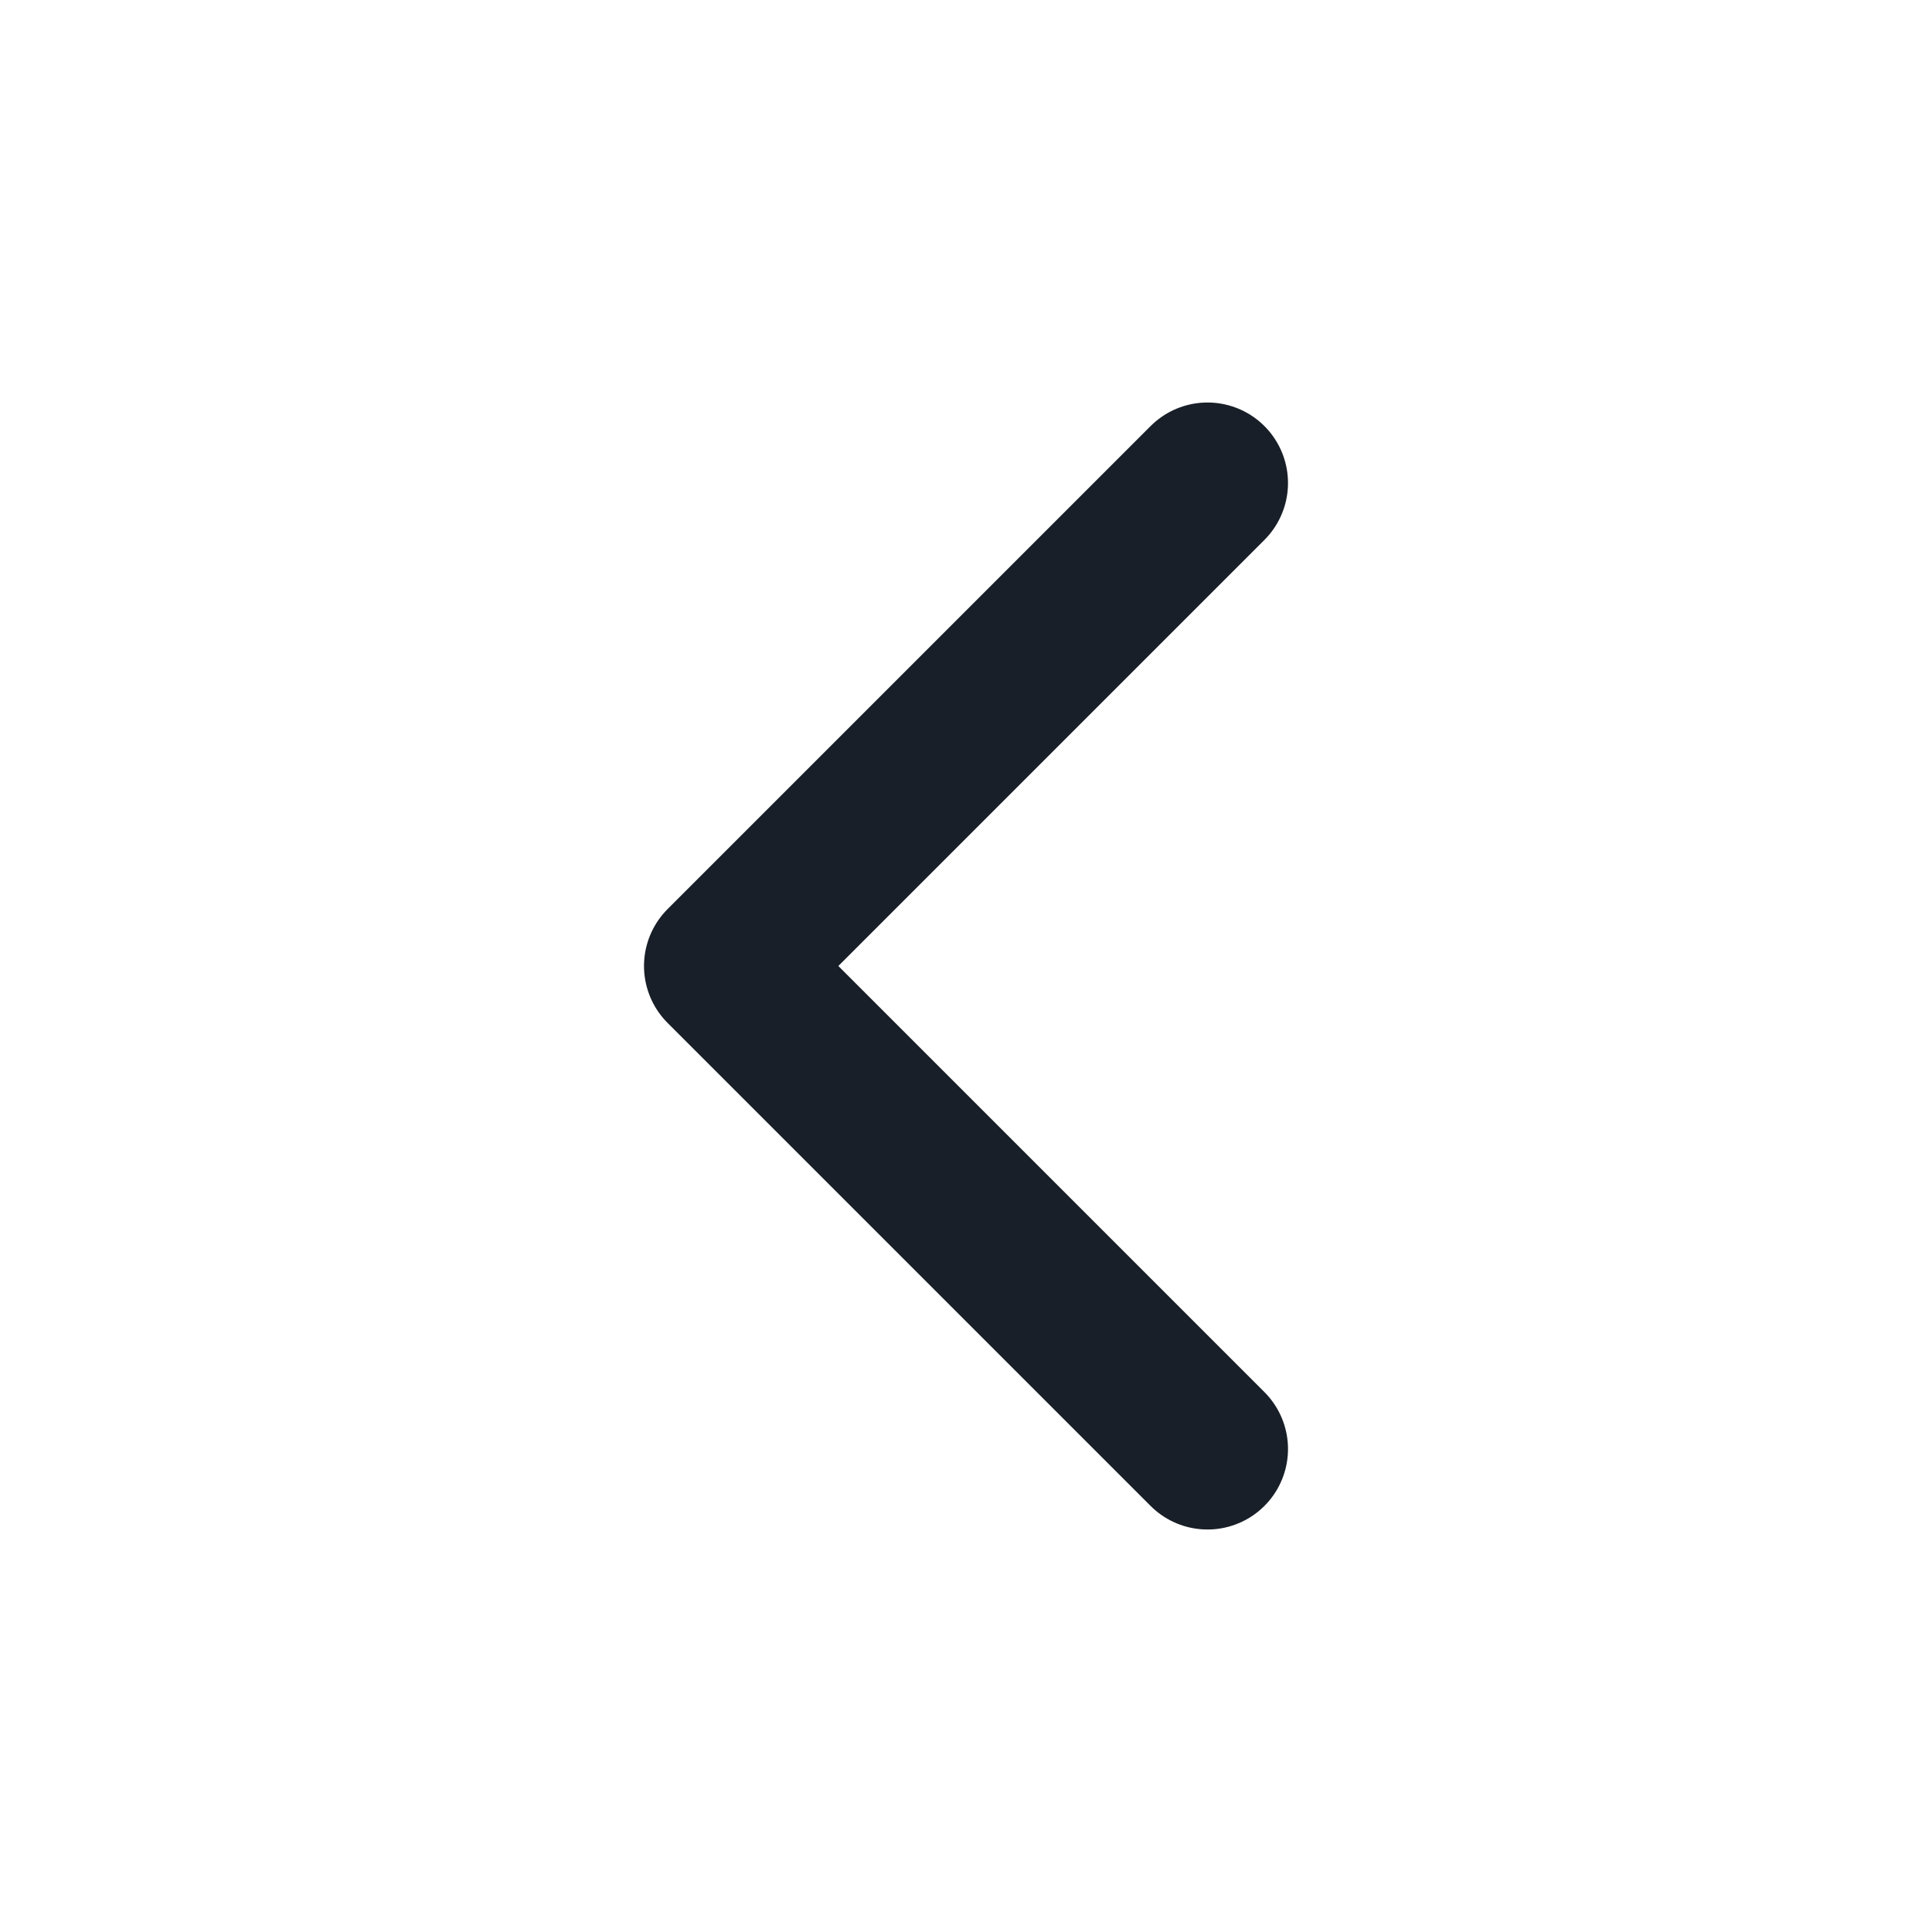
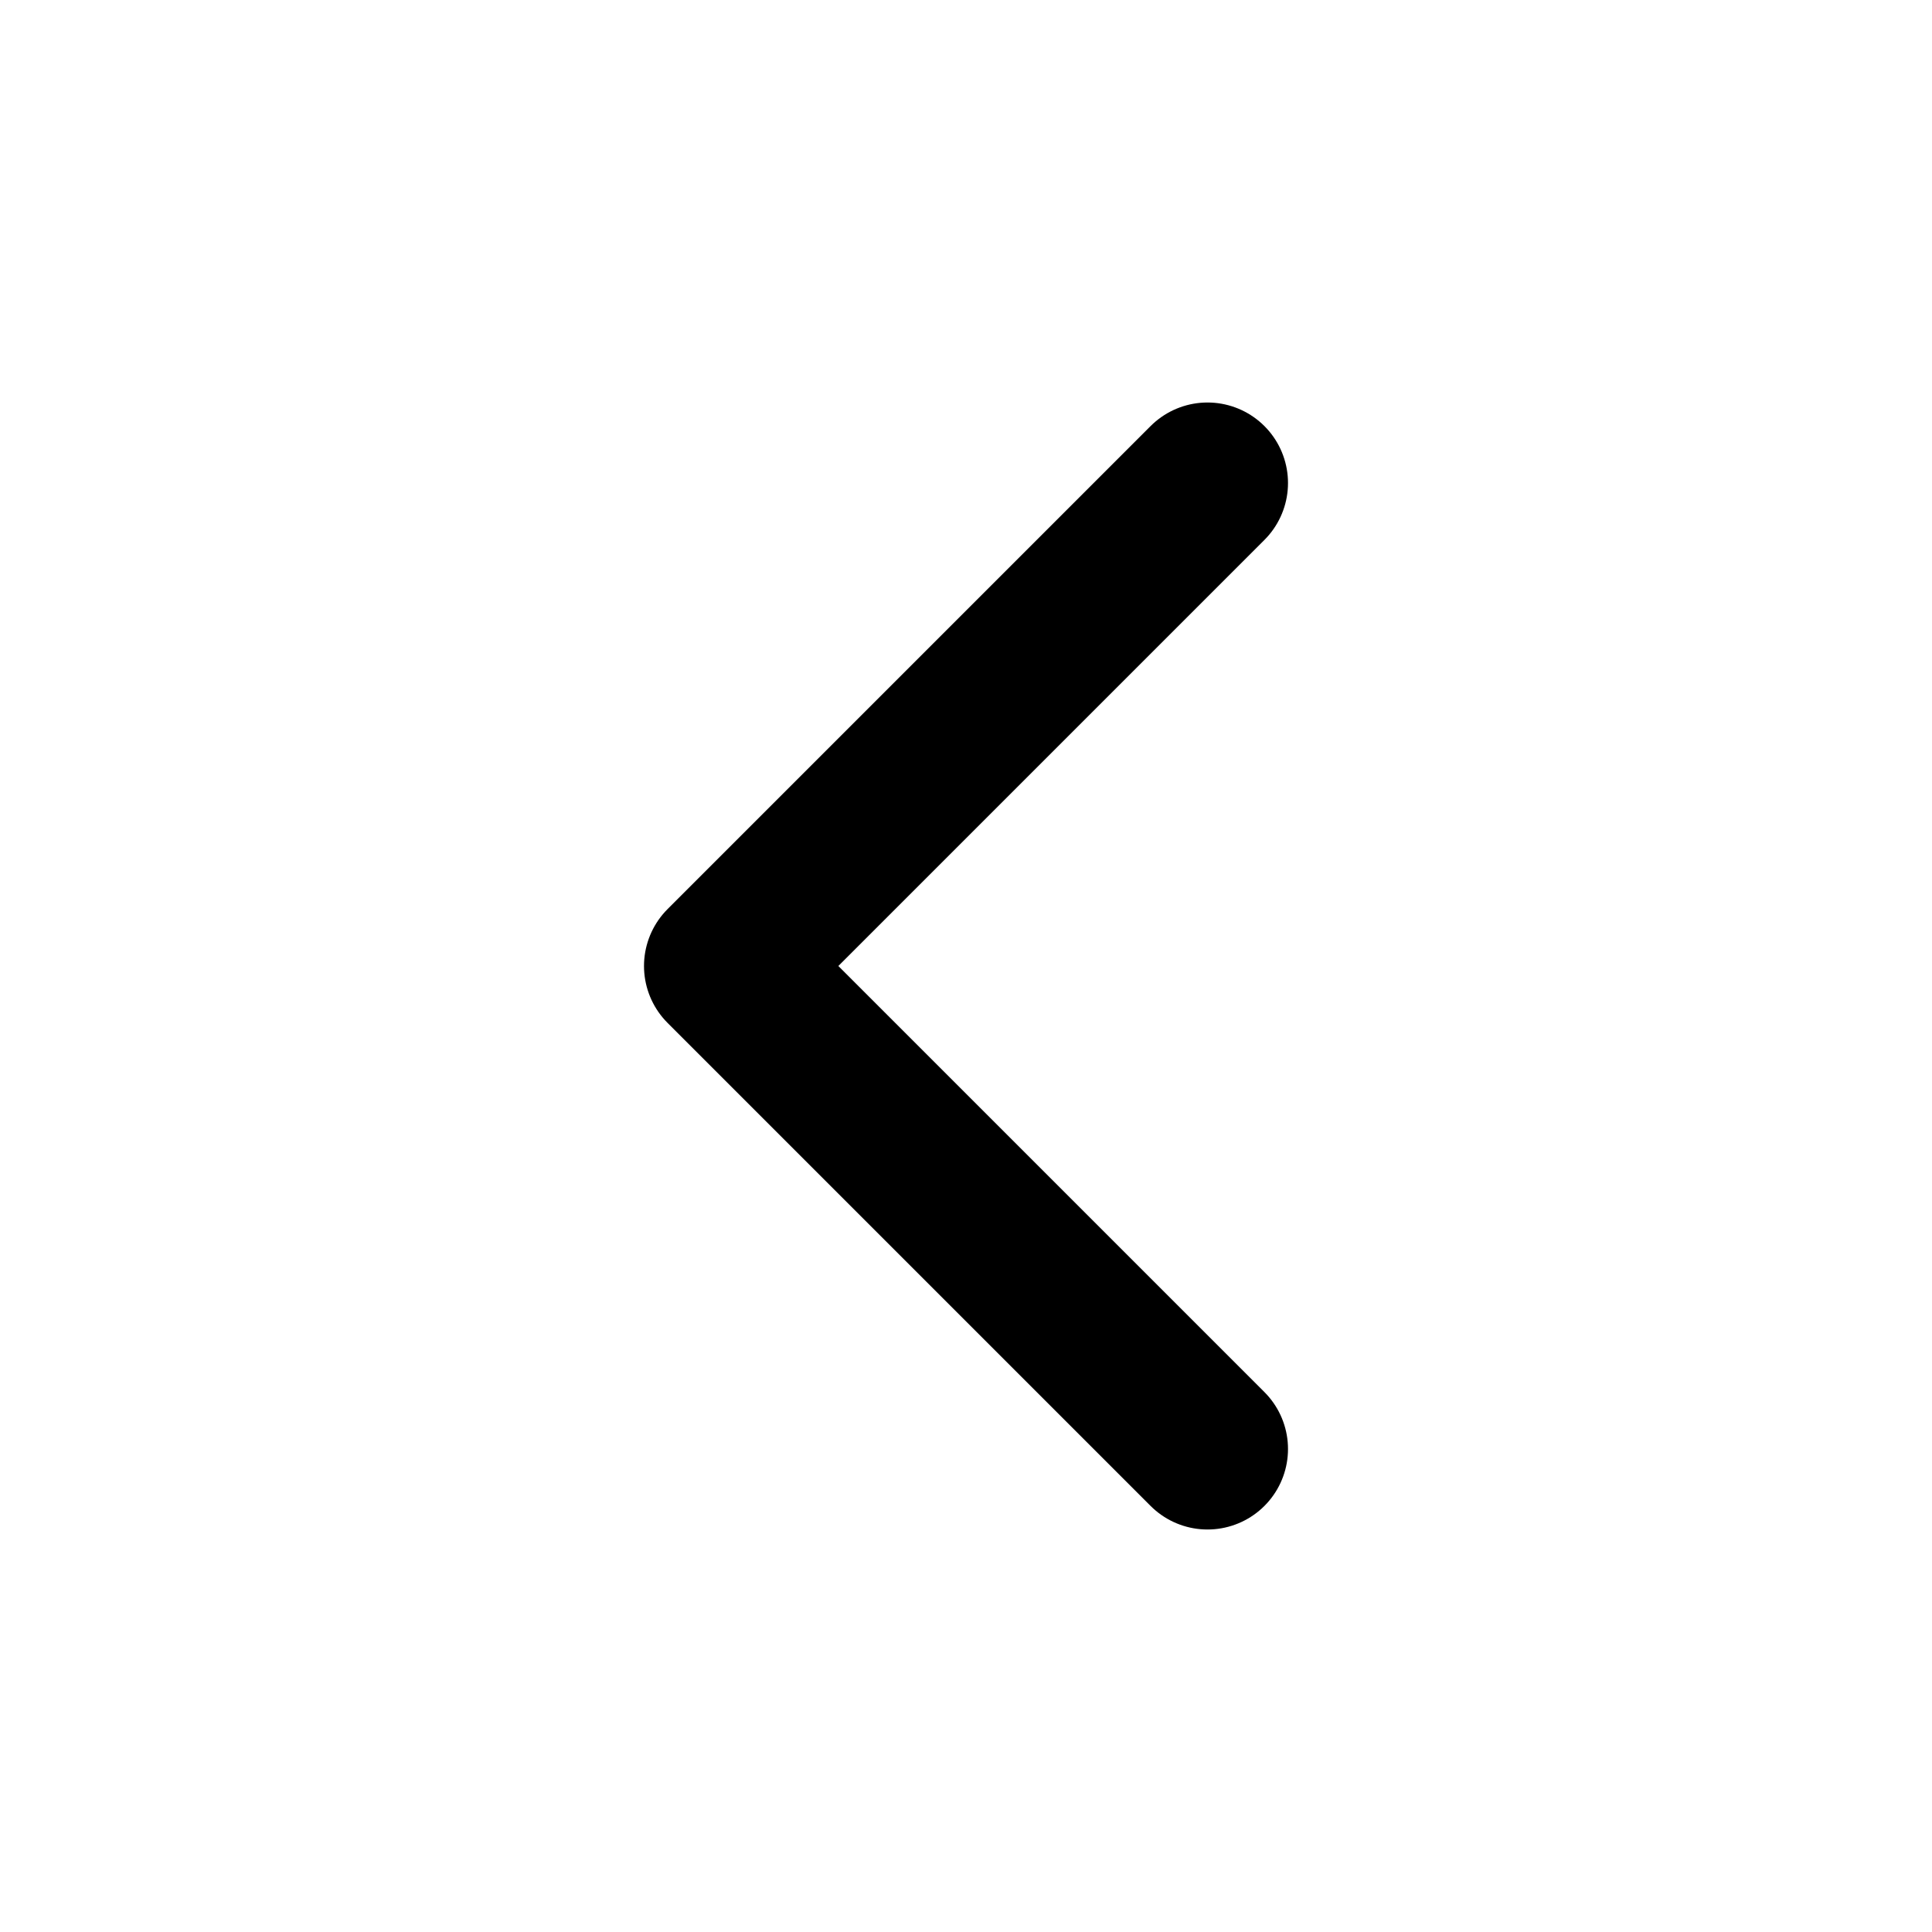
- <svg xmlns="http://www.w3.org/2000/svg" width="24" height="24" viewBox="0 0 24 24" fill="none">
-   <path d="M15 18L9 12L15 6" stroke="#191F28" stroke-width="2" stroke-linecap="round" stroke-linejoin="round" />
+ <svg xmlns="http://www.w3.org/2000/svg" width="100%" height="100%" viewBox="0 0 24 24" fill="none">
+   <path d="M15 18L9 12L15 6" stroke="currentColor" stroke-width="2" stroke-linecap="round" stroke-linejoin="round" />
</svg>
